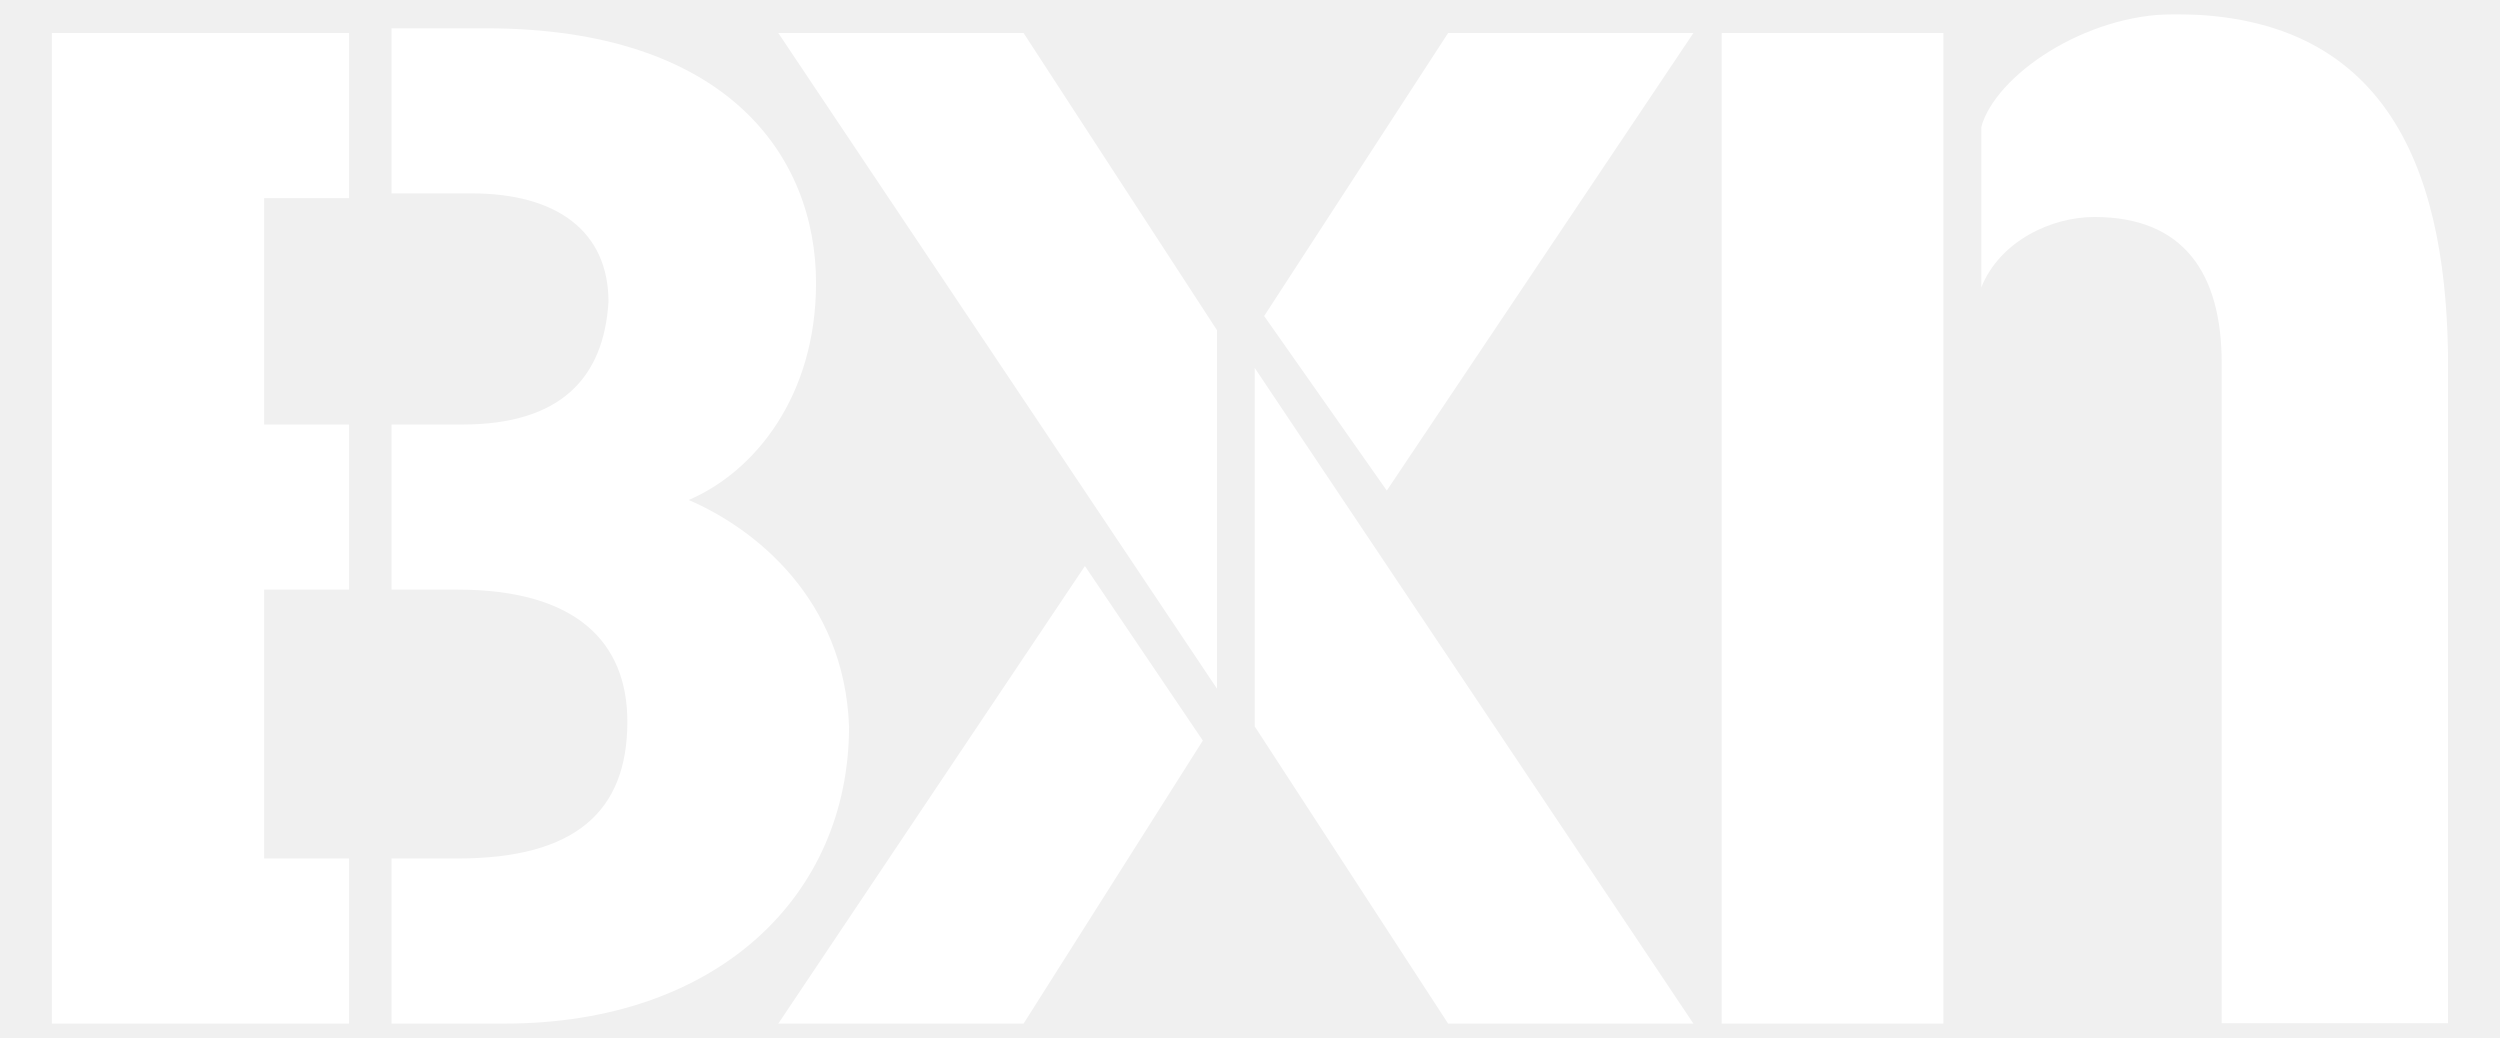
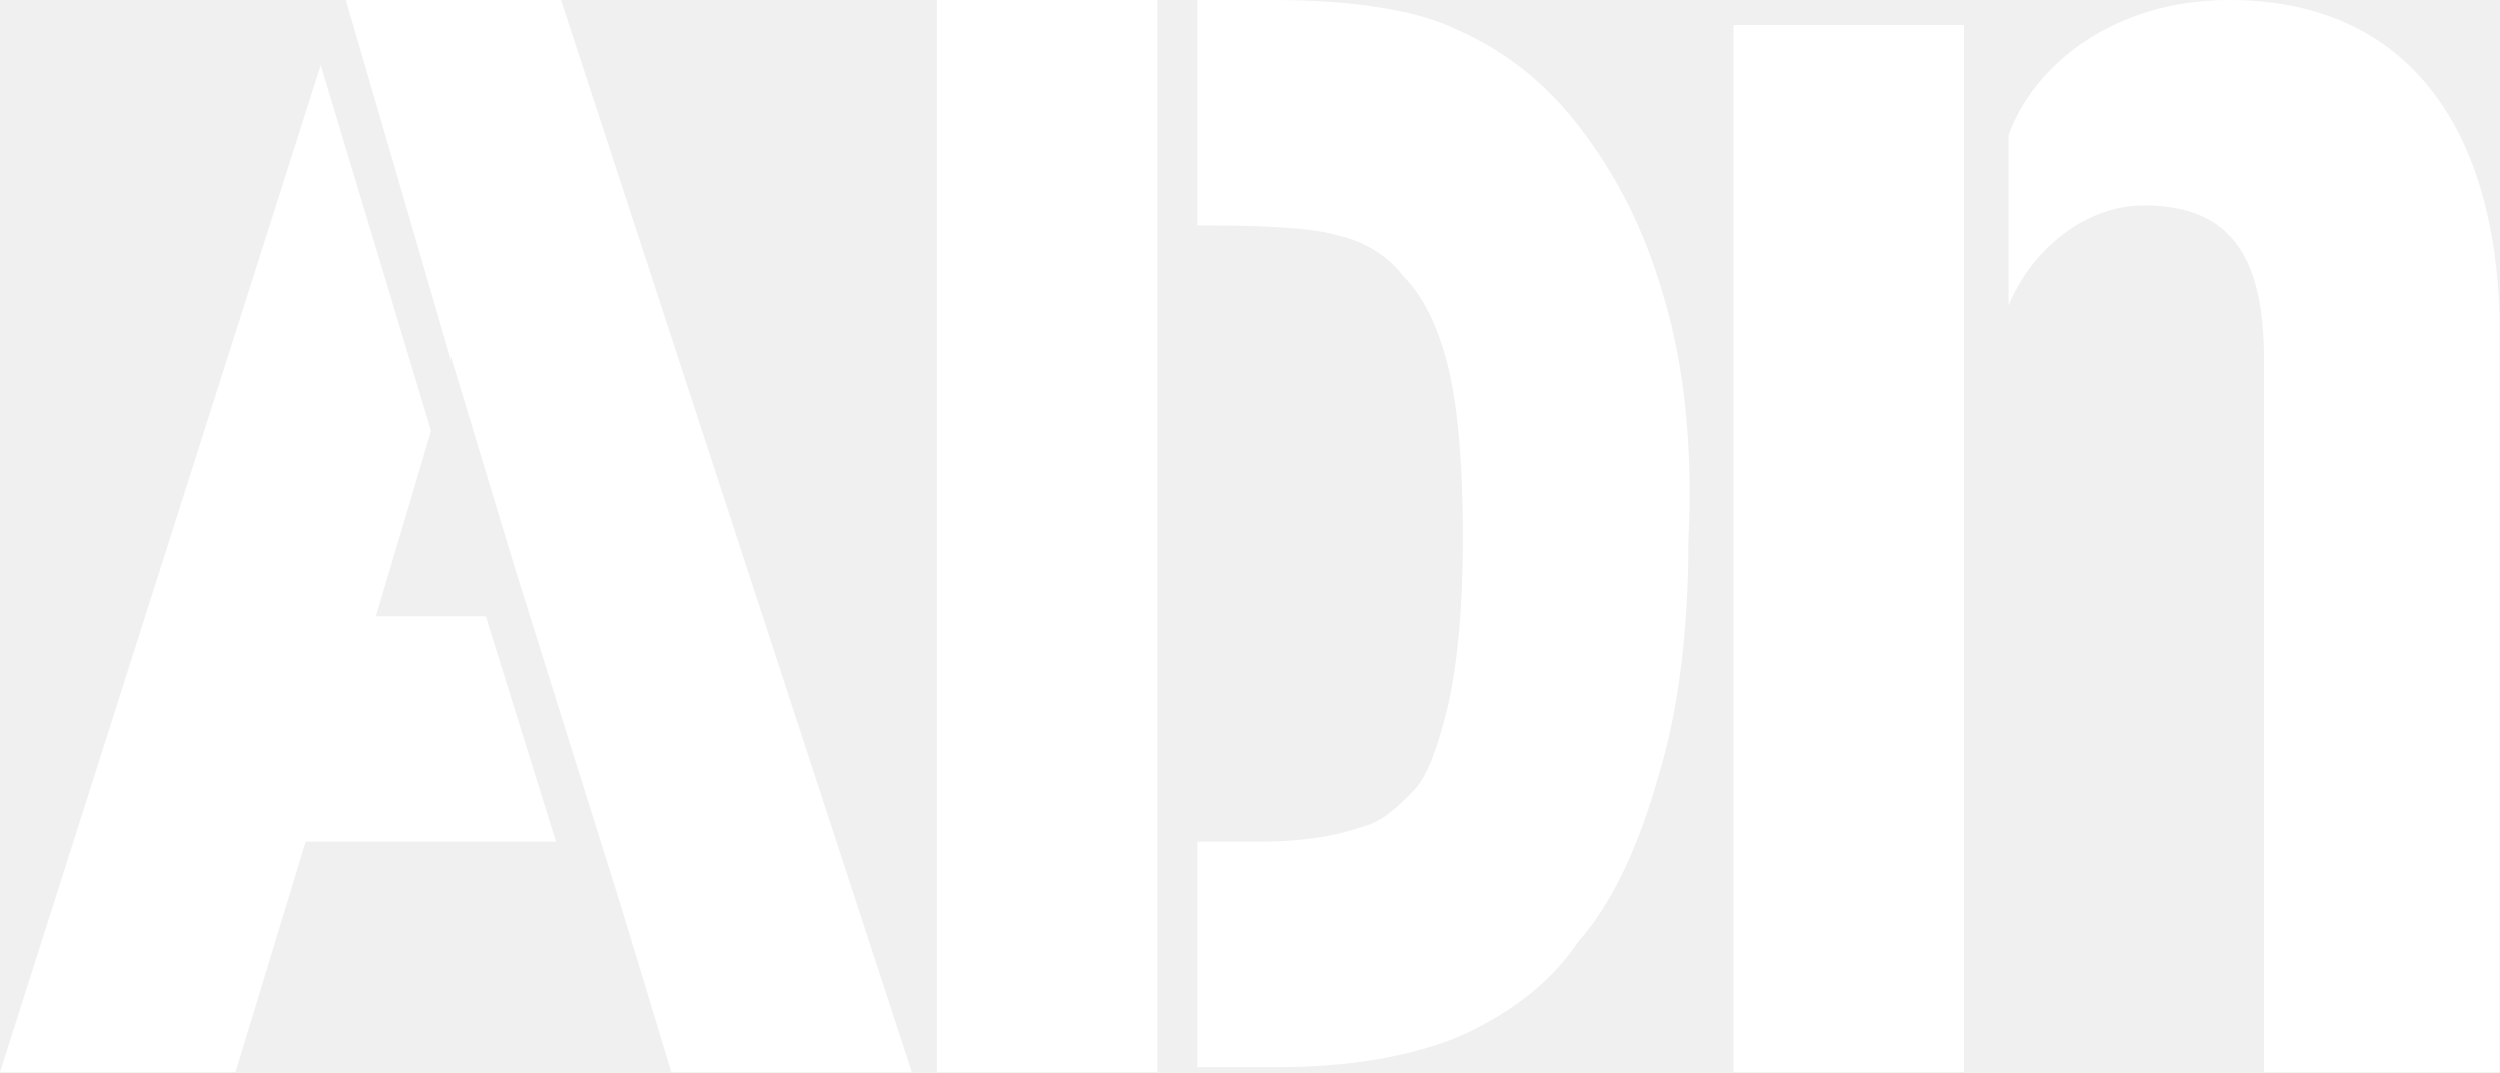
- <svg xmlns="http://www.w3.org/2000/svg" version="1.1" id="Layer_1" x="0px" y="0px" viewBox="0 0 53 22" style="enable-background:new 0 0 53 22;" xml:space="preserve">
+ <svg xmlns="http://www.w3.org/2000/svg" version="1.1" id="Layer_1" x="0px" y="0px" viewBox="0 0 49.9 21.4" style="enable-background:new 0 0 49.9 21.4;" xml:space="preserve">
  <style type="text/css">
- 	.st0{fill:#FFFFFF;}
- 	.st1{fill-rule:evenodd;clip-rule:evenodd;fill:#FFFFFF;}
- 	.st2{filter:url(#Adobe_OpacityMaskFilter);}
- 	.st3{mask:url(#mask-2_2_);fill-rule:evenodd;clip-rule:evenodd;fill:#FFFFFF;}
+ 	.st0{fill-rule:evenodd;clip-rule:evenodd;fill:#FFFFFF;}
+ 	.st1{fill:#FFFFFF;}
</style>
  <g>
    <g>
-       <polygon class="st0" points="7.4,18.2 5.6,18.2 5.6,12.5 7.4,12.5 7.4,9 5.6,9 5.6,4.2 7.4,4.2 7.4,0.7 1.1,0.7 1.1,21.7     7.4,21.7   " />
-       <path class="st0" d="M14.6,10.6c1.4-0.6,2.7-2.2,2.7-4.6c0-2.7-1.9-5.4-7-5.4h-2v3.5h1.7c1.8,0,2.9,0.8,2.9,2.3    C12.8,8,11.9,9,9.8,9H8.3v3.5h1.4c2.5,0,3.6,1.1,3.6,2.8c0,1.9-1.1,2.9-3.6,2.9H8.3v3.5h2.4c4.5,0,7.3-2.7,7.3-6.3    C17.9,12.7,16,11.2,14.6,10.6z" />
+       <polygon id="Fill-1_17_" class="st0" points="34.6,21.4 39.2,21.4 39.2,0.5 34.6,0.5   " />
+       <g id="Group-4_11_" transform="translate(38.19001, 0)">
+         <g id="Clip-3_11_">
+ 			</g>
+         <path id="Fill-2_17_" class="st0" d="M6.3,0C4,0,2.4,1.3,1.9,2.7v3.4c0.5-1.2,1.6-2,2.7-2C6.4,4.1,7,5.2,7,7.2v14.2h4.7V6.3     C11.6,2.6,9.9,0,6.3,0" />
+       </g>
    </g>
    <g>
-       <polygon id="Fill-1_14_" class="st1" points="36.5,21.7 41.2,21.7 41.2,0.7 36.5,0.7   " />
-       <defs>
-         <filter id="Adobe_OpacityMaskFilter" filterUnits="userSpaceOnUse" x="42" y="0.3" width="9.9" height="21.4">
-           <feColorMatrix type="matrix" values="1 0 0 0 0  0 1 0 0 0  0 0 1 0 0  0 0 0 1 0" />
-         </filter>
-       </defs>
-       <mask maskUnits="userSpaceOnUse" x="42" y="0.3" width="9.9" height="21.4" id="mask-2_2_">
-         <g class="st2">
-           <polygon id="path-1_2_" class="st1" points="51.9,21.7 51.9,0.3 42,0.3 42,21.7     " />
-         </g>
-       </mask>
-       <path id="Fill-2_14_" class="st3" d="M46.1,0.3c-1.9,0-3.8,1.3-4.1,2.4v3.4c0.4-1,1.5-1.5,2.4-1.5c1.9,0,2.7,1.2,2.7,3.1v14h4.8    V7.8C51.9,3.9,50.8,0.3,46.1,0.3" />
+       <path class="st1" d="M33.2,5.9c-0.4-1.4-1-2.5-1.7-3.4S30,1,29.1,0.6C28.3,0.2,27,0,25.4,0h-1.5v4.5h0.2c1.6,0,2.3,0.1,2.6,0.2    c0.5,0.1,1,0.4,1.3,0.8c0.4,0.4,0.7,1,0.9,1.8c0.2,0.8,0.3,2,0.3,3.4s-0.1,2.5-0.3,3.4c-0.2,0.8-0.4,1.4-0.7,1.7    c-0.3,0.3-0.6,0.6-1,0.7c-0.3,0.1-0.9,0.3-2.1,0.3h-1.2v4.5h1.6c1.4,0,2.6-0.2,3.6-0.6c0.9-0.4,1.8-1,2.4-1.9    c0.7-0.8,1.2-1.9,1.6-3.3c0.4-1.3,0.6-2.9,0.6-4.7C33.8,8.9,33.6,7.2,33.2,5.9z" />
+       <rect x="18.7" class="st1" width="4.4" height="21.4" />
    </g>
    <g>
-       <polygon id="Fill-5_9_" class="st1" points="26.8,6.7 30.7,0.7 35.9,0.7 29.4,10.4   " />
-       <polygon id="Fill-7_9_" class="st1" points="26.6,15.4 30.7,21.7 35.9,21.7 26.6,7.8   " />
-       <polygon id="Fill-9_9_" class="st1" points="25.5,15.7 21.7,21.7 16.5,21.7 23,12   " />
-       <polygon id="Fill-11_12_" class="st1" points="25.8,7 21.7,0.7 16.5,0.7 25.8,14.6   " />
+       <polygon class="st1" points="9.7,12.3 7.5,12.3 8.6,8.6 6.4,1.3 0,21.4 4.7,21.4 6.1,16.8 11.1,16.8   " />
+       <polygon class="st1" points="11.2,0 6.9,0 9,7.2 9,7.1 10.3,11.4 12.4,18.1 12.4,18.1 13.4,21.4 18.2,21.4   " />
    </g>
  </g>
</svg>
